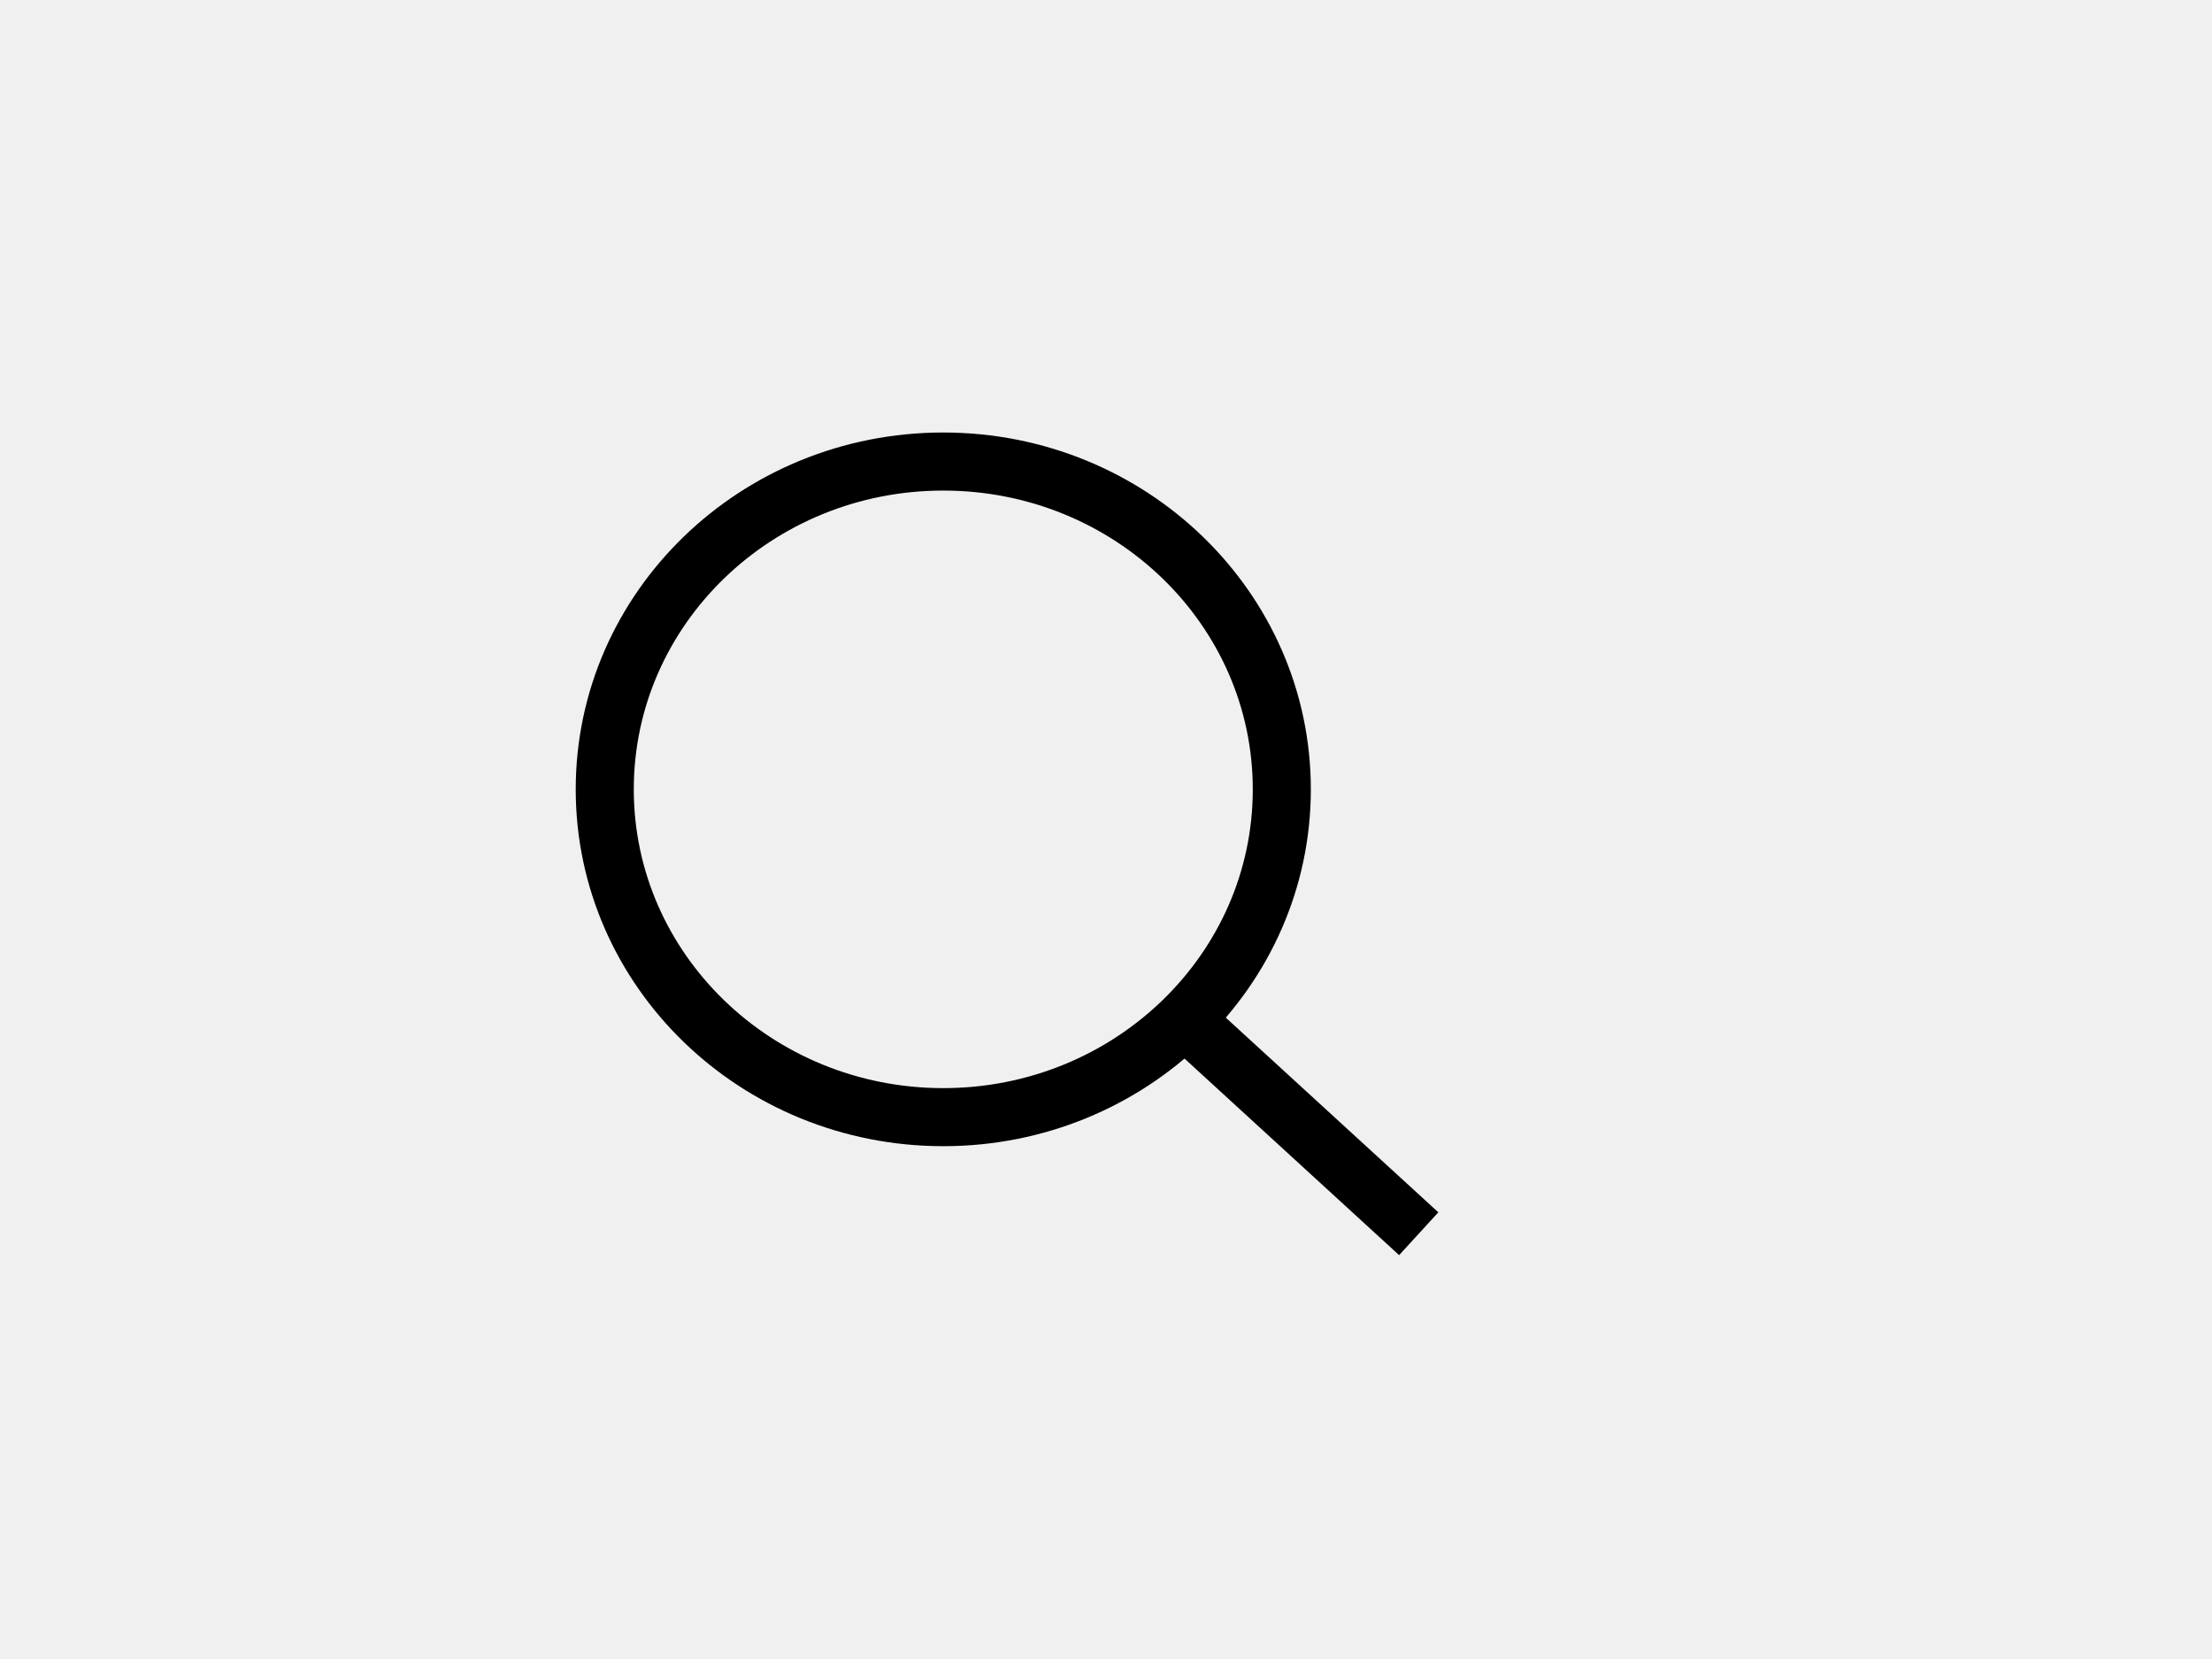
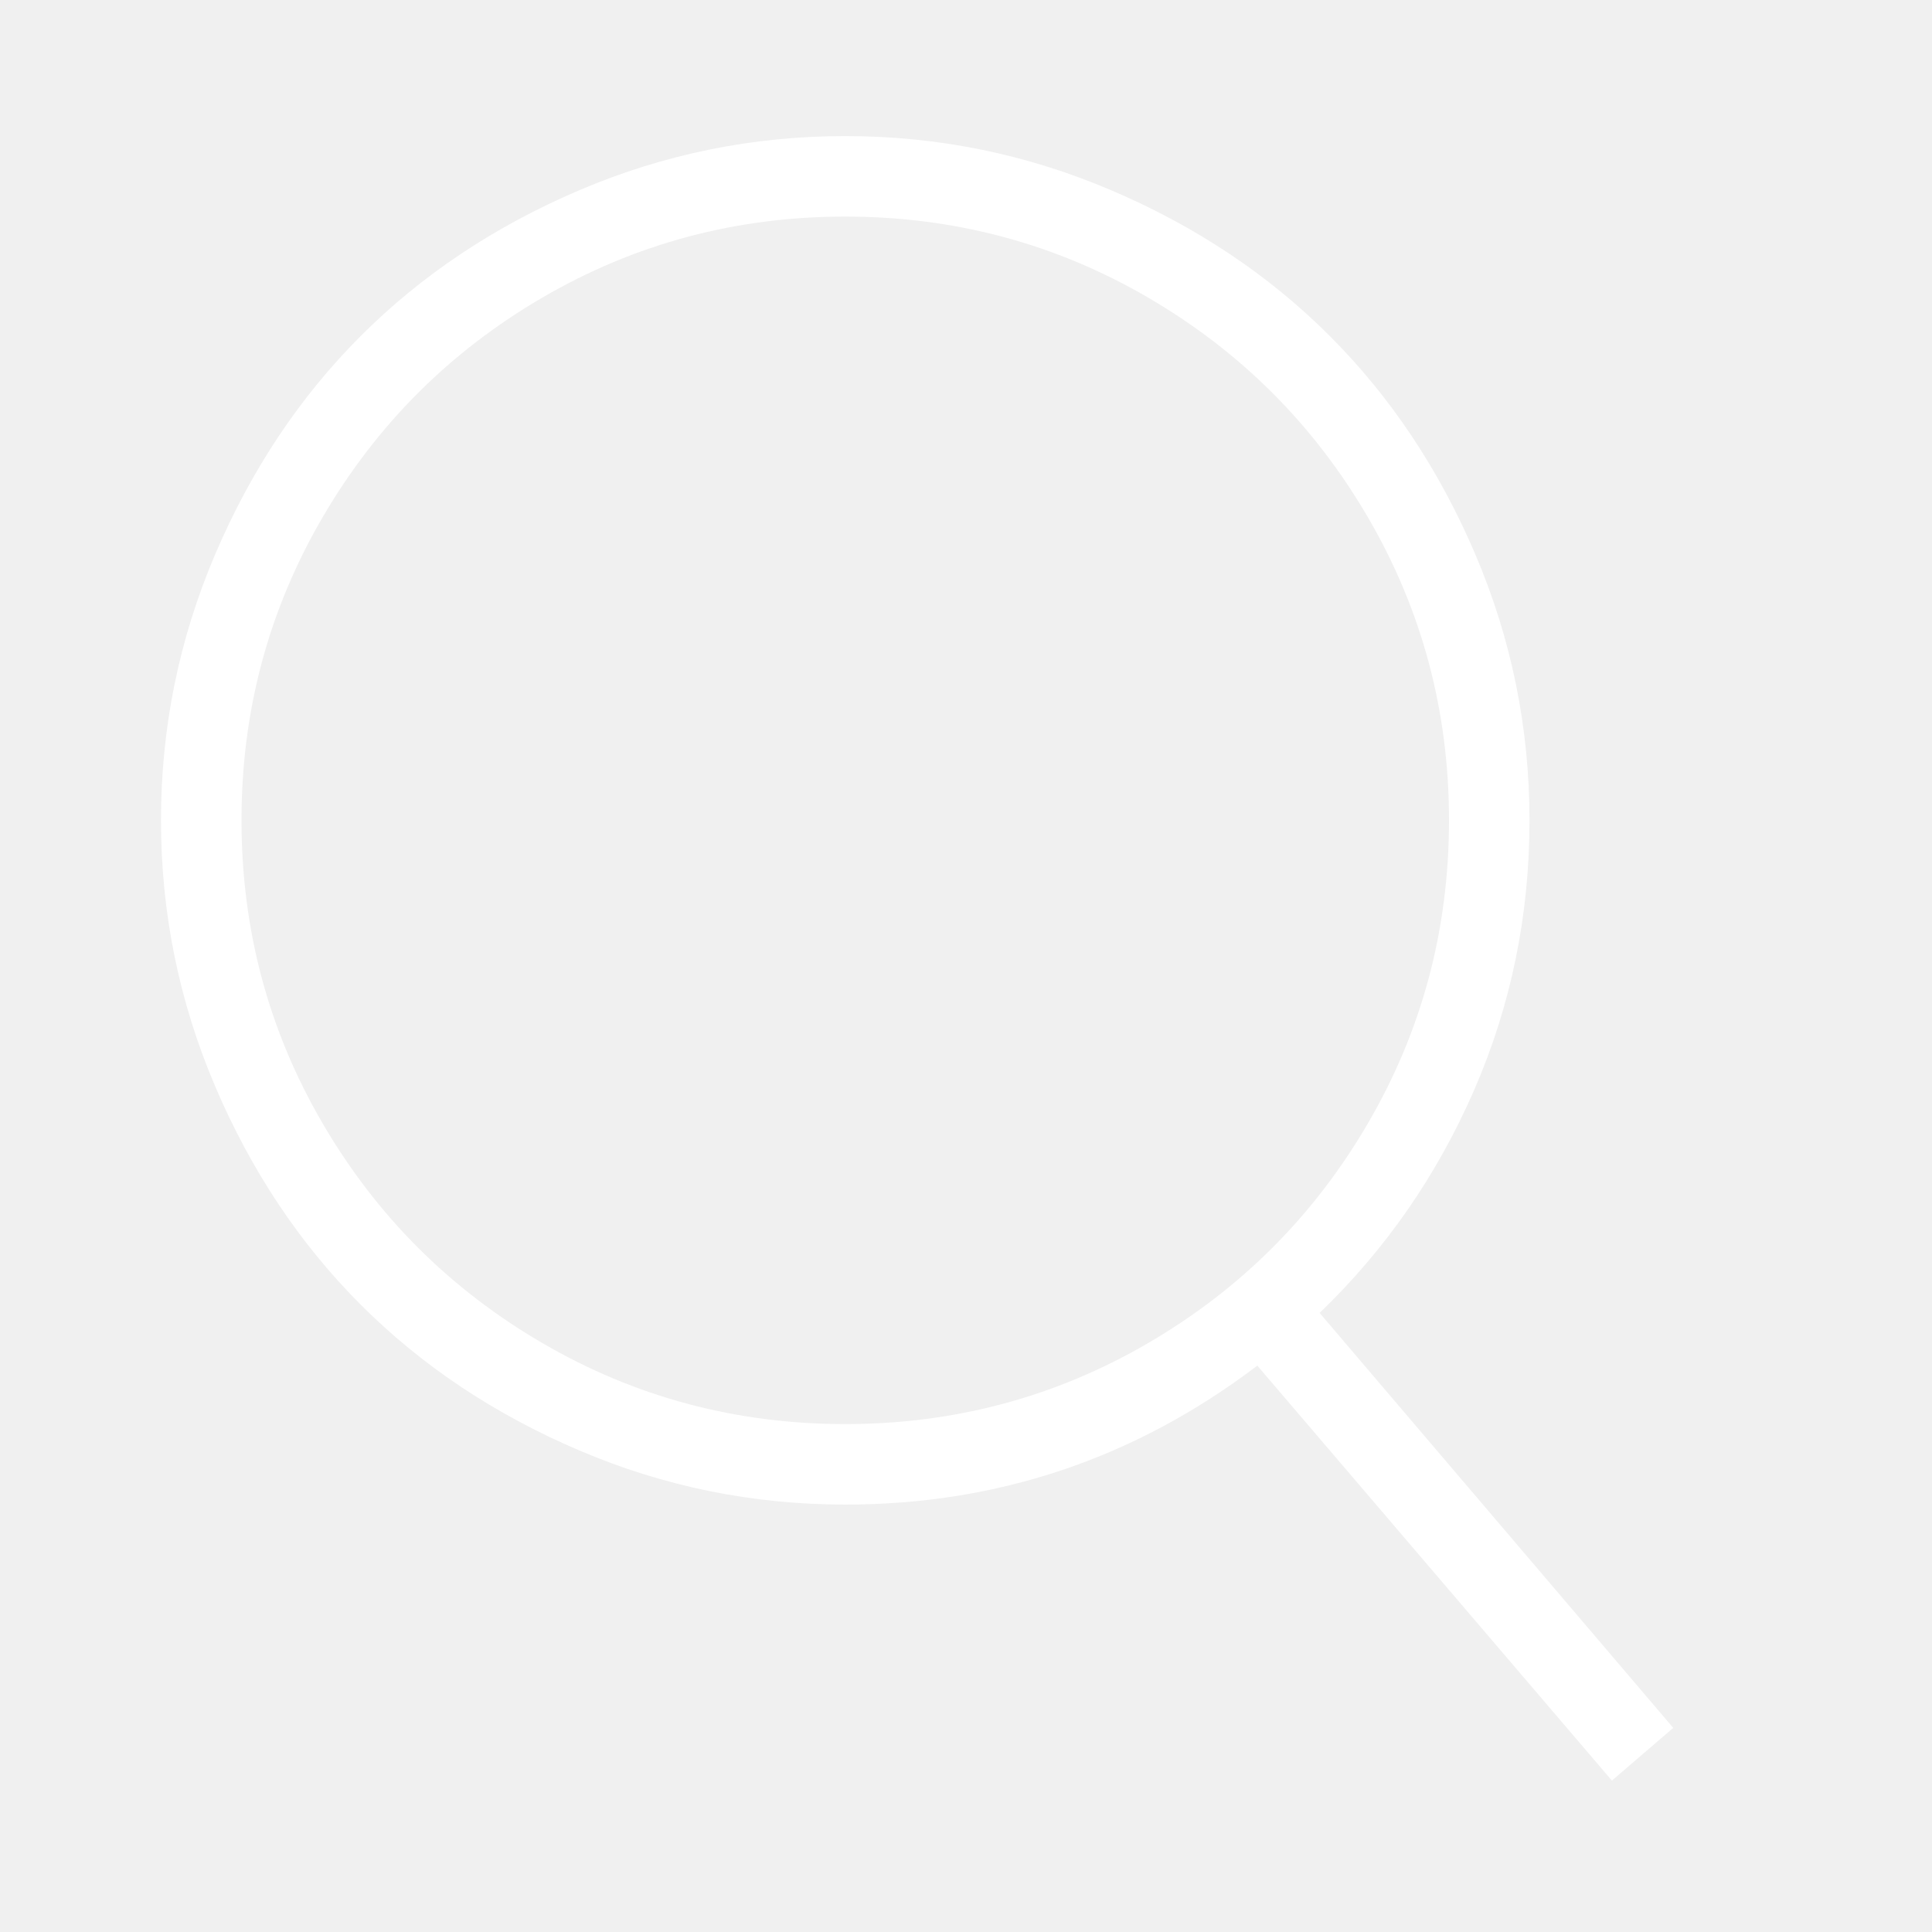
- <svg xmlns="http://www.w3.org/2000/svg" width="800" height="600">
-   <g>
-     <rect x="-1" y="-1" width="802" height="602" id="canvas_background" fill="none" />
-   </g>
-   <g>
-     <ellipse stroke="#000" stroke-width="21" ry="118.556" rx="122.432" id="svg_13" cy="285.478" cx="341.15" opacity="undefined" stroke-opacity="null" stroke-dasharray="null" fill="none" />
-     <line stroke="#000" stroke-linecap="null" stroke-linejoin="null" id="svg_15" y2="446.194" x2="513.101" y1="363.377" x1="422.681" opacity="undefined" fill-opacity="null" stroke-opacity="null" stroke-dasharray="null" stroke-width="21" fill="none" />
-   </g>
+ <svg xmlns="http://www.w3.org/2000/svg" viewBox="0 0 512 512">
+   <path d="M349.714 347.937l93.714 109.969-16.254 13.969-93.969-109.969q-48.508 36.825-109.207 36.825-36.826 0-70.476-14.349t-57.905-38.603-38.603-57.905-14.349-70.476 14.349-70.476 38.603-57.905 57.905-38.603 70.476-14.349 70.476 14.349 57.905 38.603 38.603 57.905 14.349 70.476q0 37.841-14.73 71.619t-40.889 58.921zM224 377.397q43.428 0 80.254-21.461t58.286-58.286 21.461-80.254-21.461-80.254-58.286-58.285-80.254-21.46-80.254 21.46-58.285 58.285-21.46 80.254 21.46 80.254 58.285 58.286 80.254 21.461z" fill="#ffffff" fill-rule="evenodd" />
</svg>
